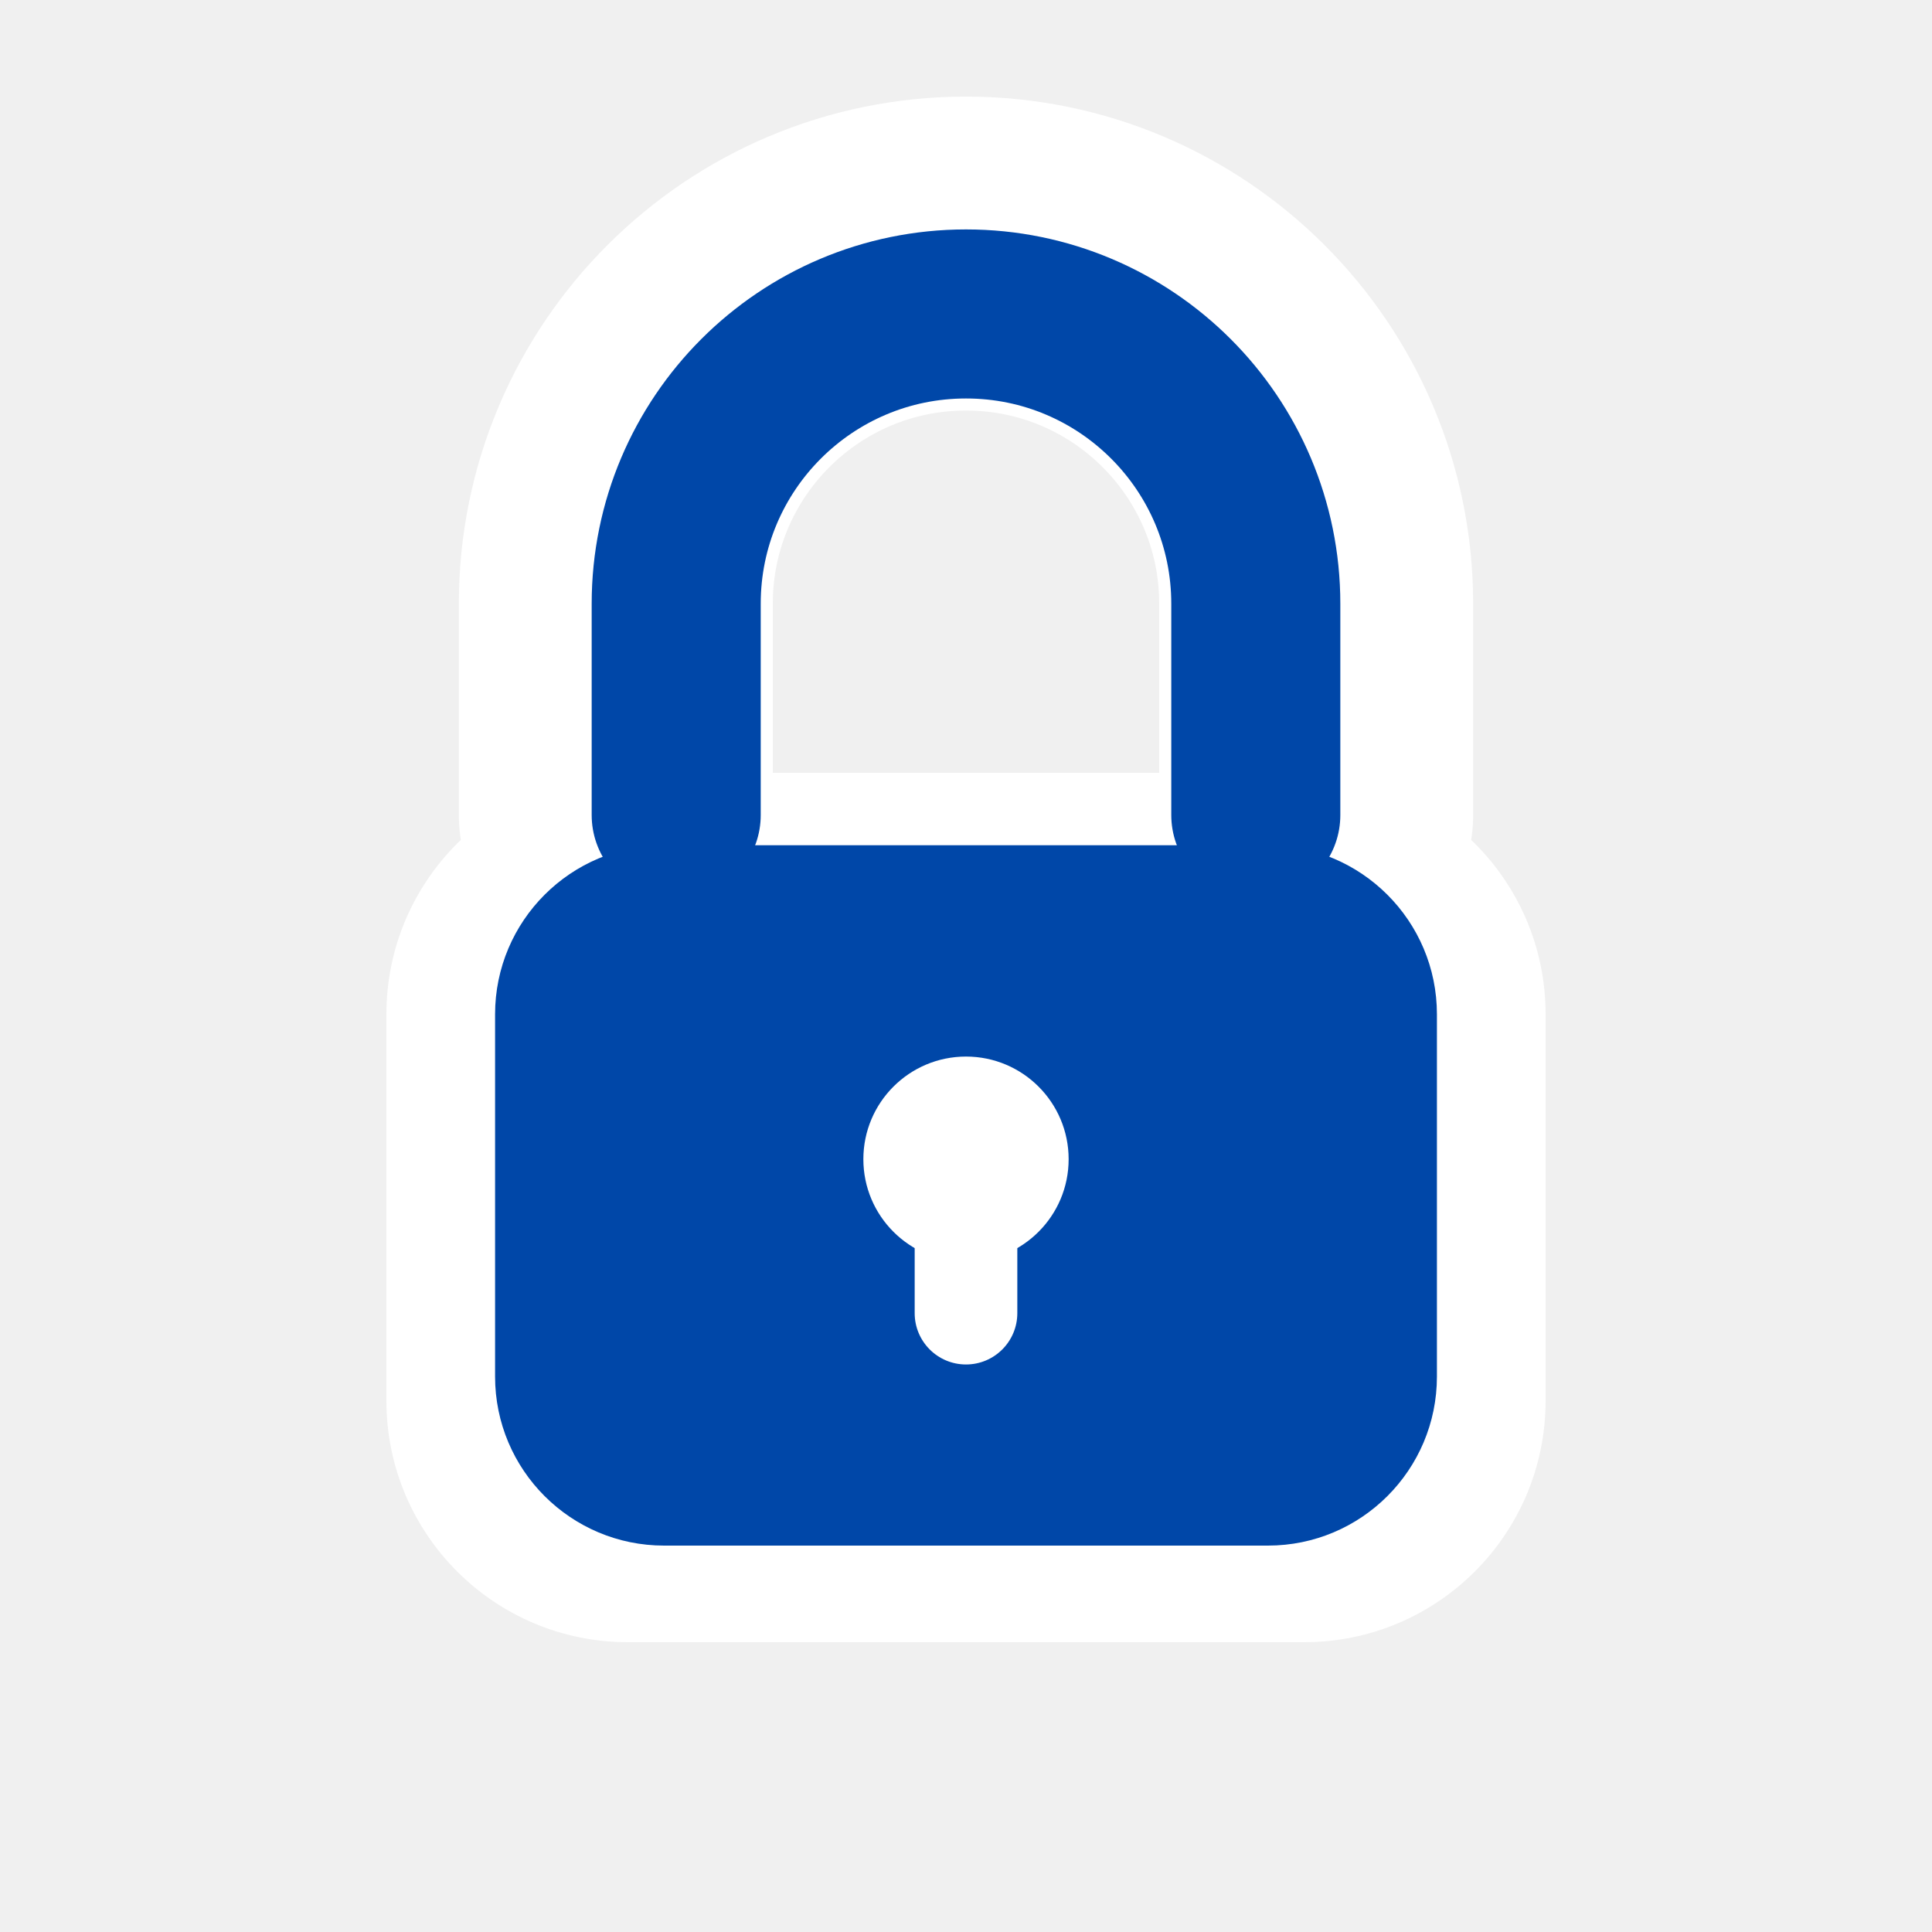
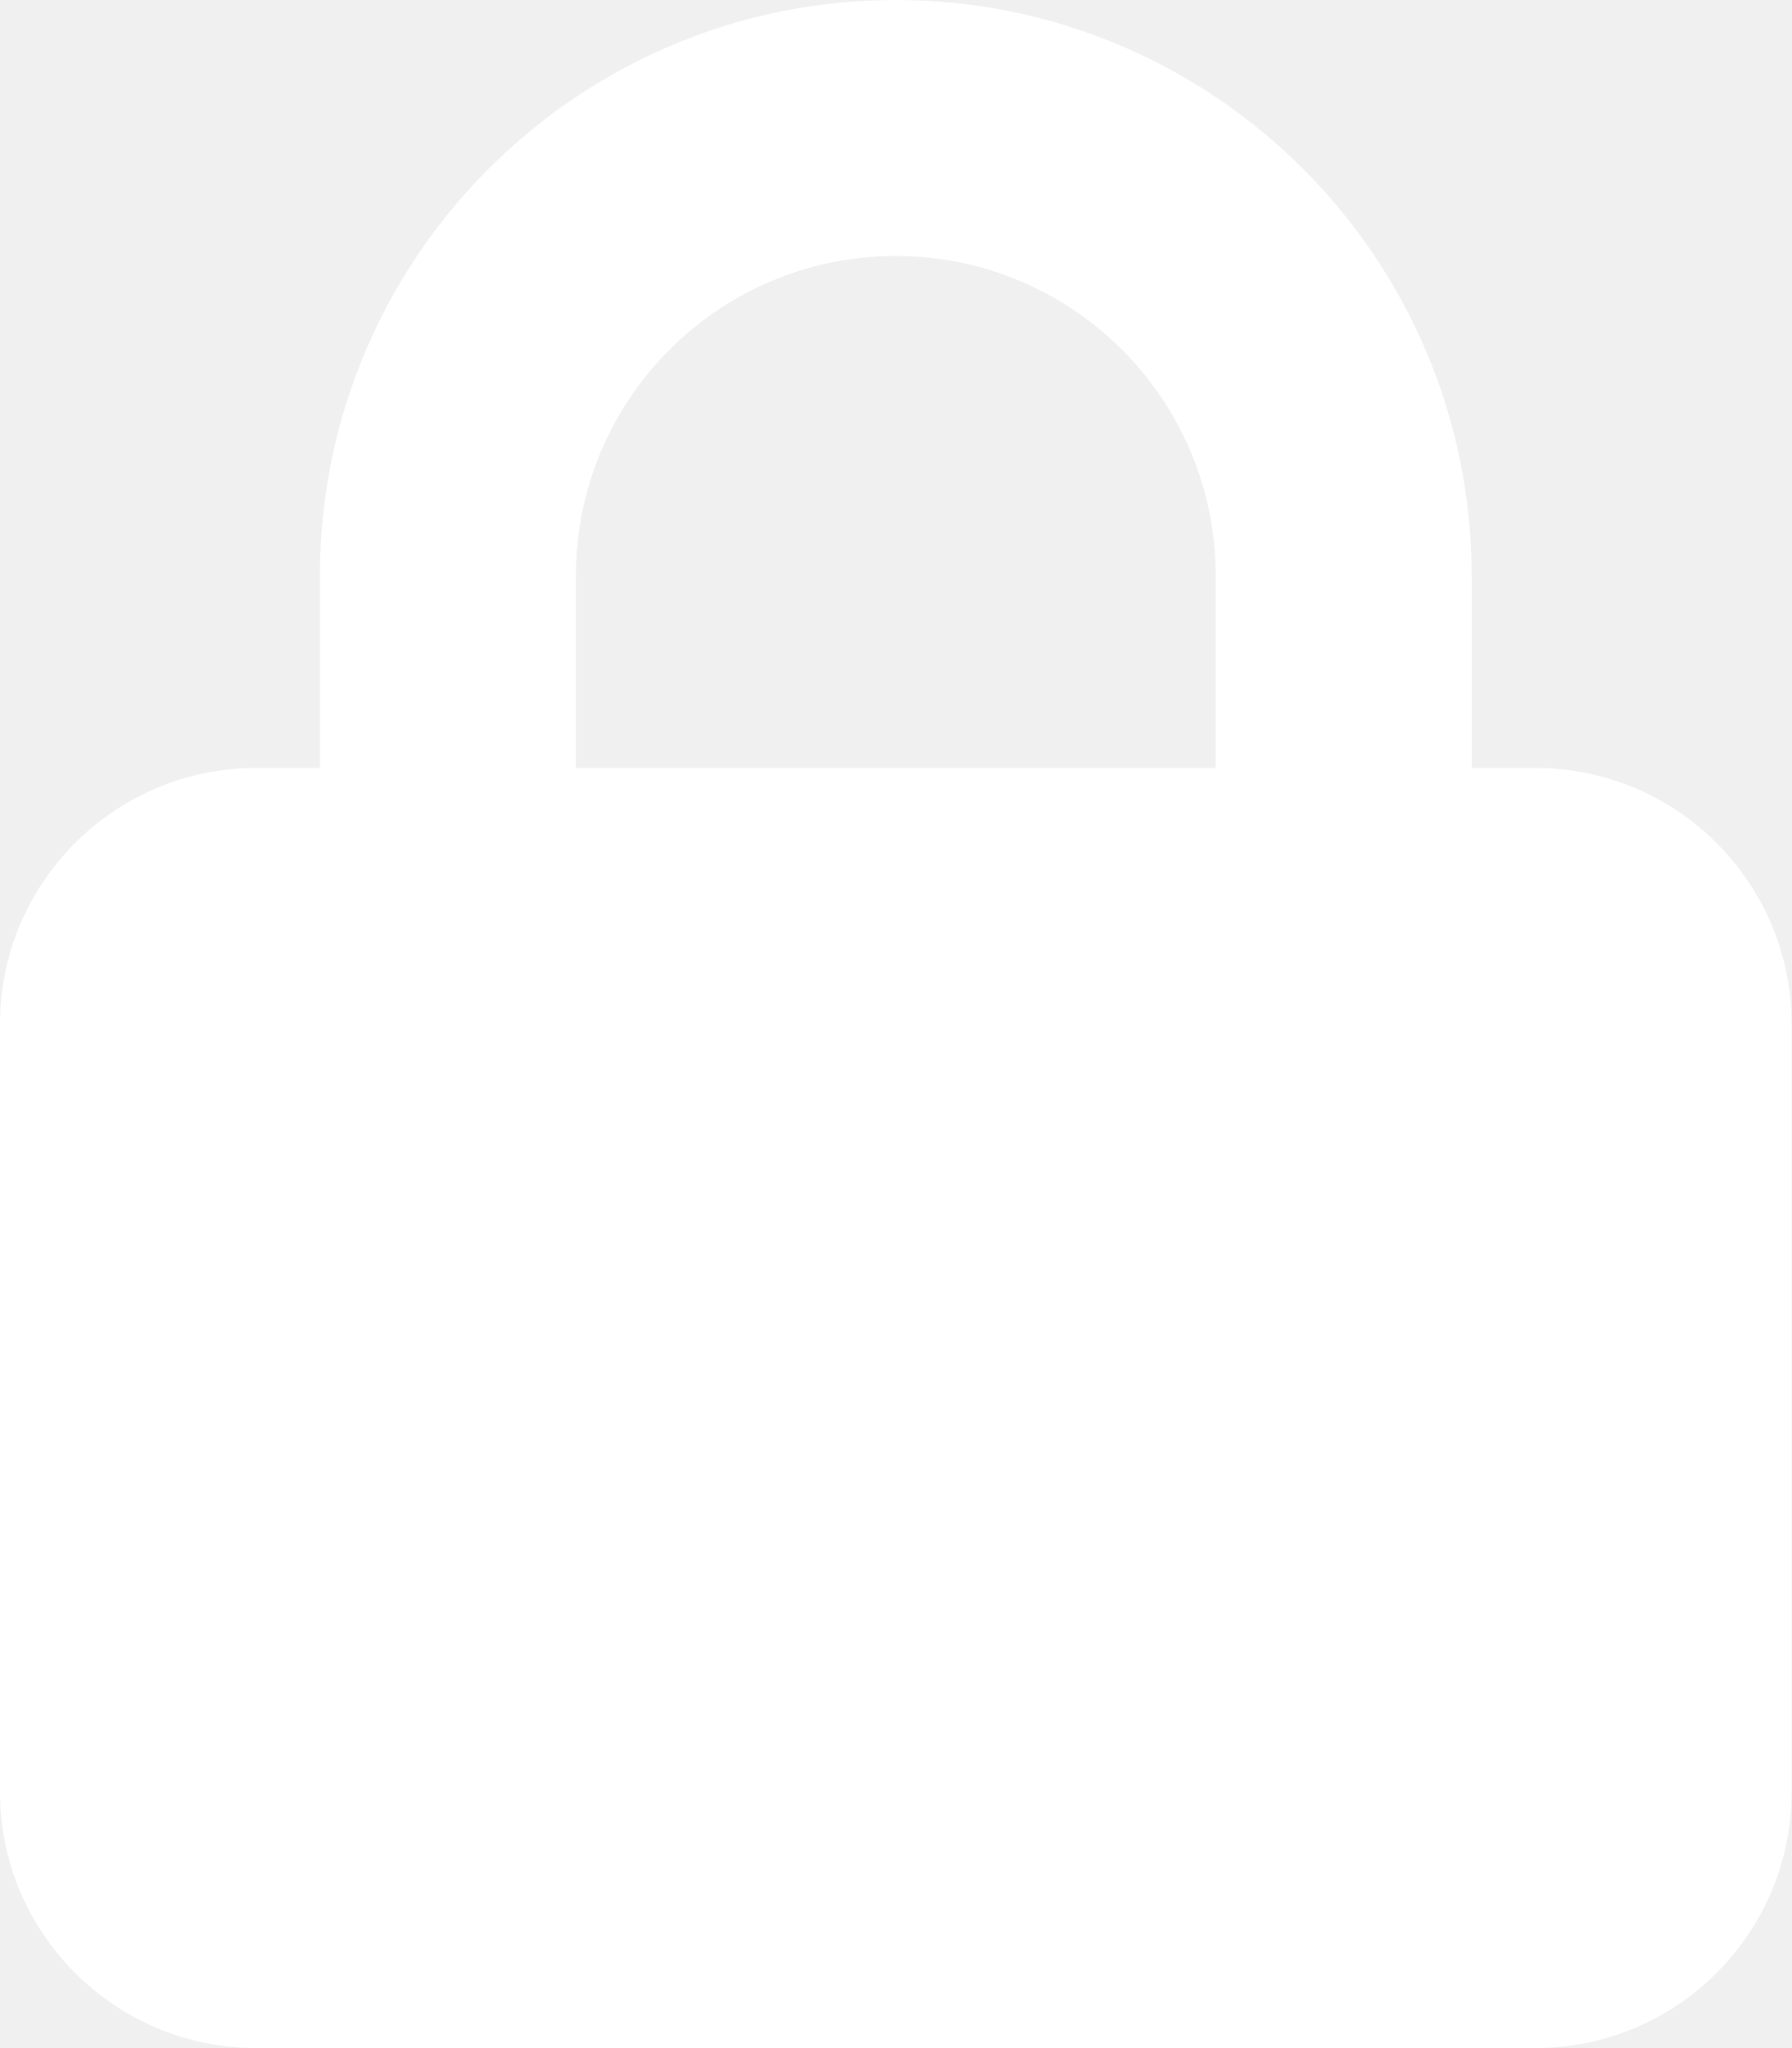
- <svg xmlns="http://www.w3.org/2000/svg" width="32" height="32" viewBox="0 0 32 32">
-   <path d="M10.2 13.5V10a5.8 5.8 0 0 1 11.6 0v3.5" fill="none" stroke="#ffffff" stroke-width="5.2" stroke-linecap="round" />
-   <rect x="6.4" y="12.8" width="19.2" height="14.4" rx="4" fill="#ffffff" />
-   <path d="M11.2 13.5V10a4.8 4.8 0 0 1 9.6 0v3.5" fill="none" stroke="#0047A8" stroke-width="2.8" stroke-linecap="round" />
-   <rect x="8.2" y="14" width="15.6" height="11.6" rx="2.8" fill="#0047A8" />
-   <circle cx="16" cy="19.2" r="1.7" fill="#ffffff" />
-   <rect x="15.15" y="19.2" width="1.7" height="3.4" rx="0.85" fill="#ffffff" />
+ <svg xmlns="http://www.w3.org/2000/svg" viewBox="0 0 448 512">
+   <path fill="#ffffff" d="M144 144v48H304V144c0-44.2-35.8-80-80-80s-80 35.8-80 80zM80 192V144C80 64.5 144.5 0 224 0s144 64.5 144 144v48h16c35.3 0 64 28.7 64 64V448c0 35.3-28.7 64-64 64H64c-35.3 0-64-28.7-64-64V256c0-35.3 28.7-64 64-64H80z" />
</svg>
